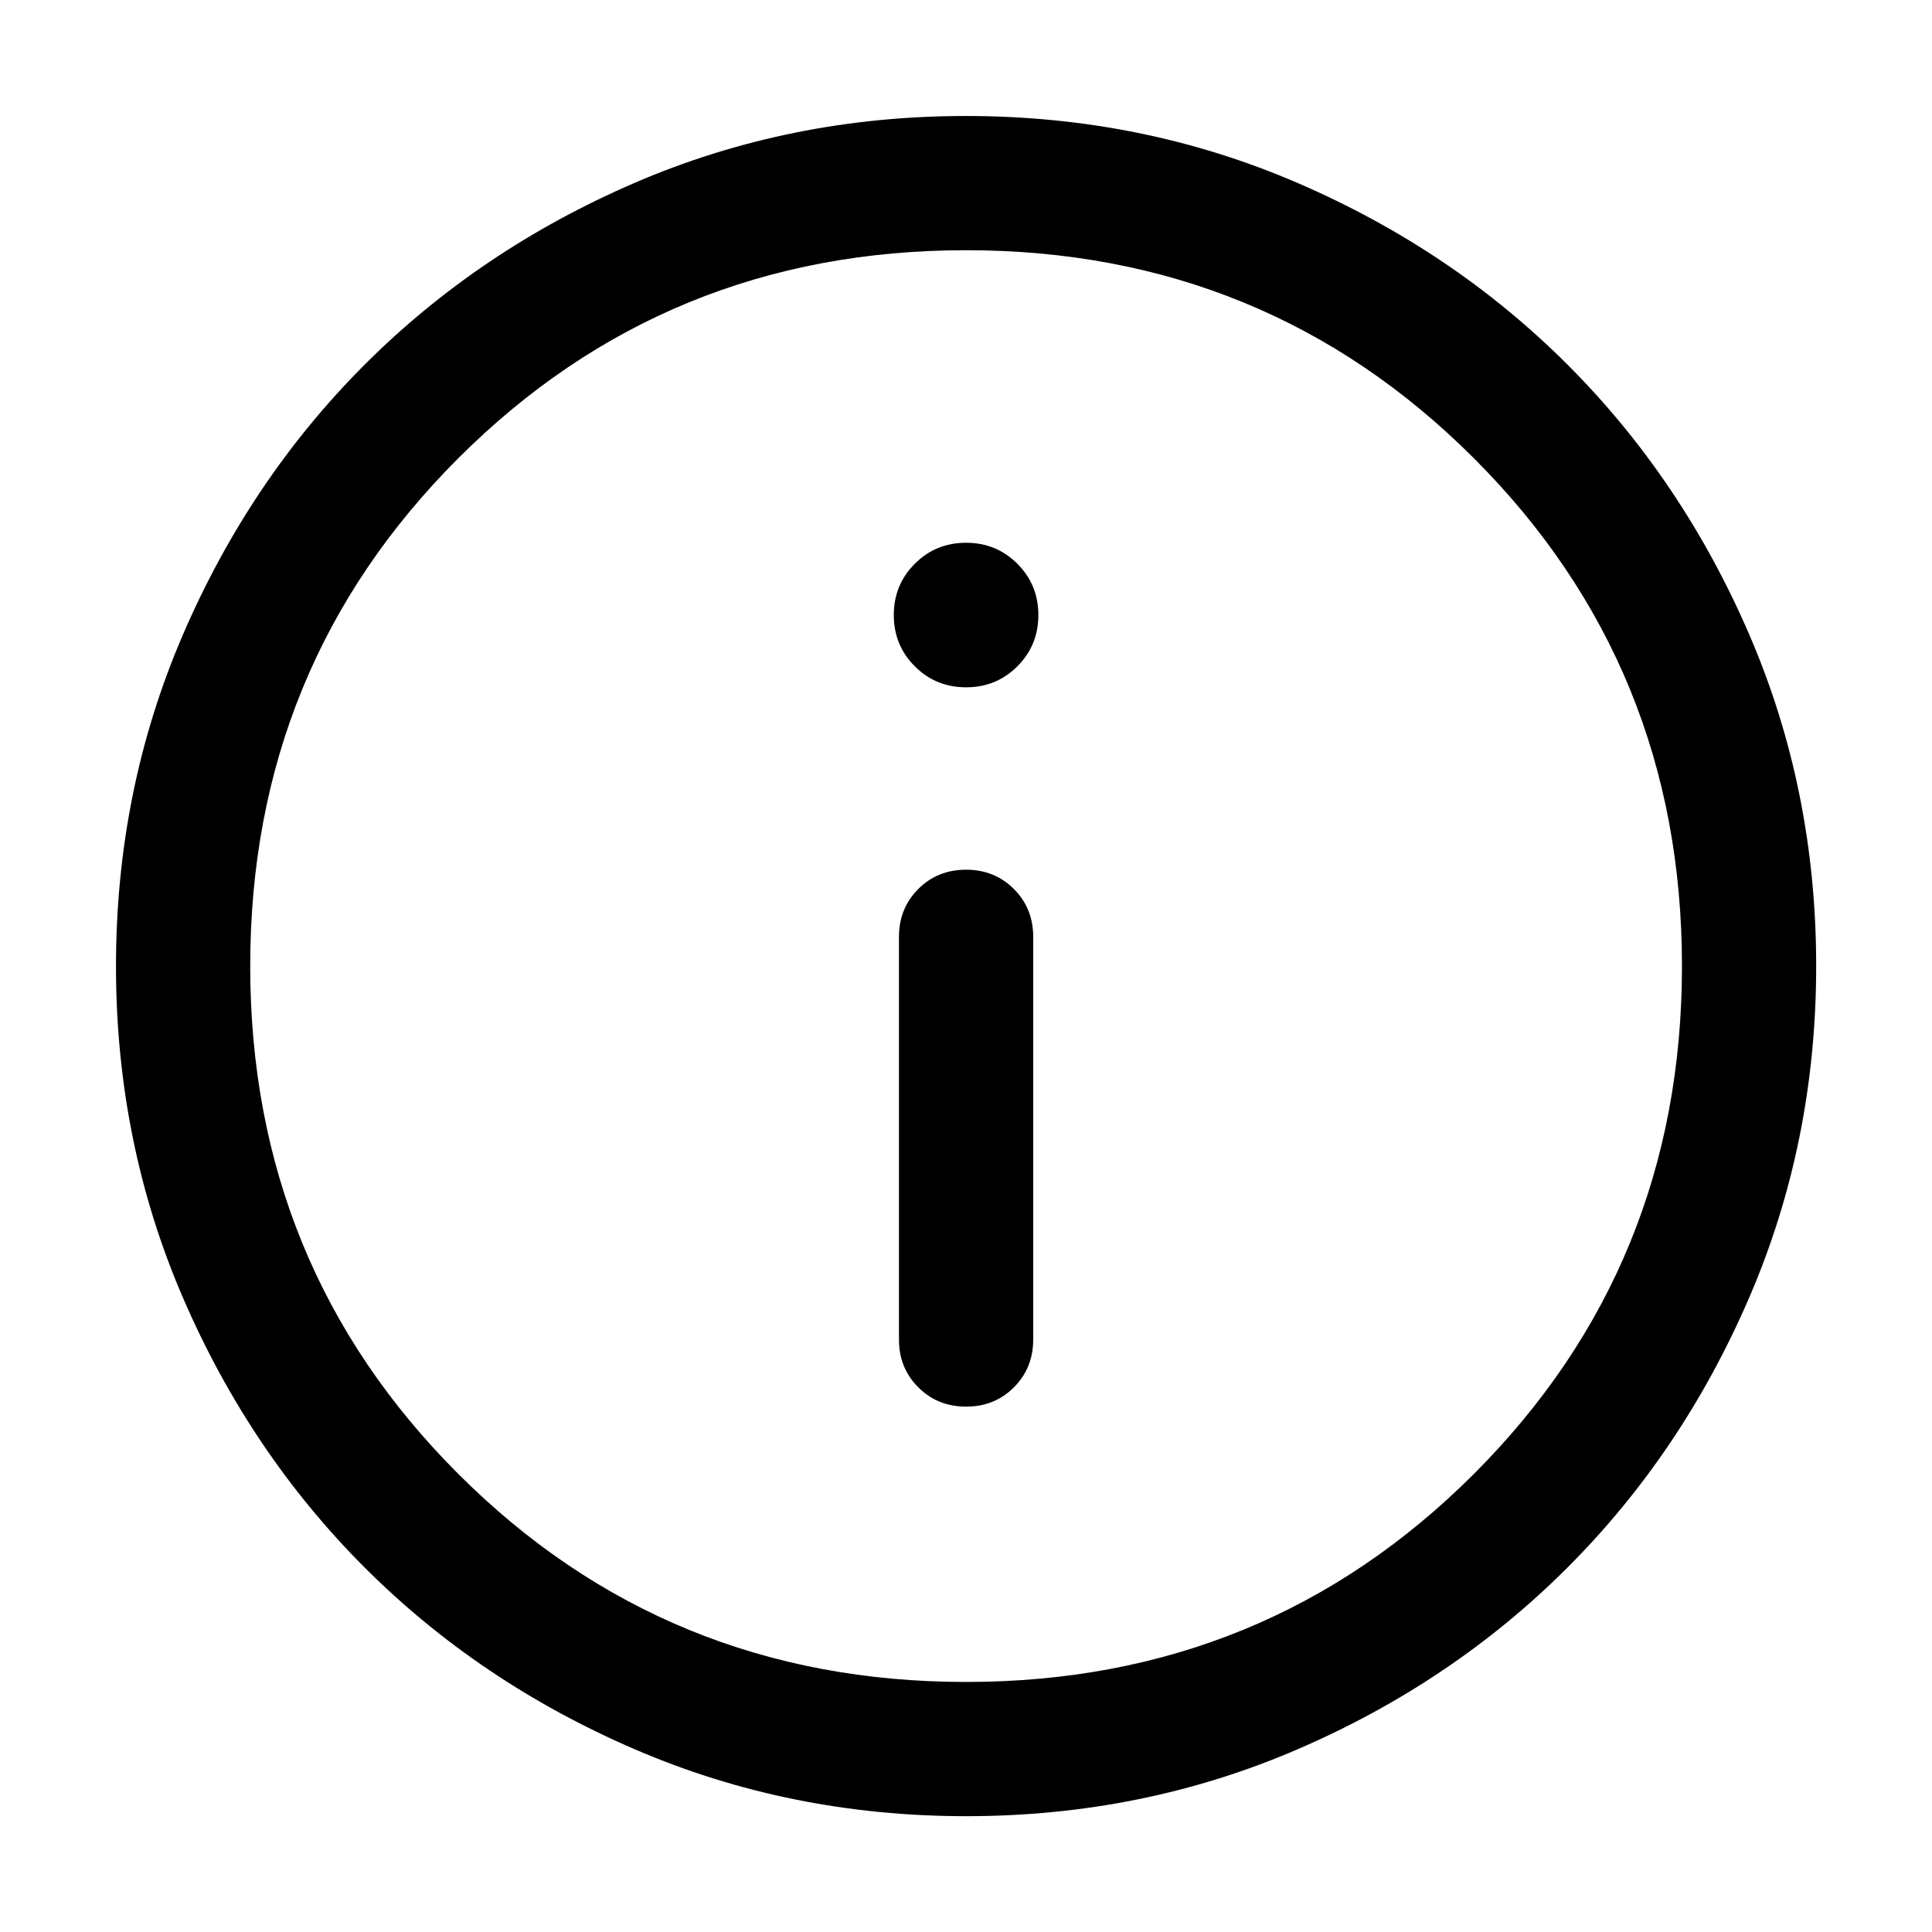
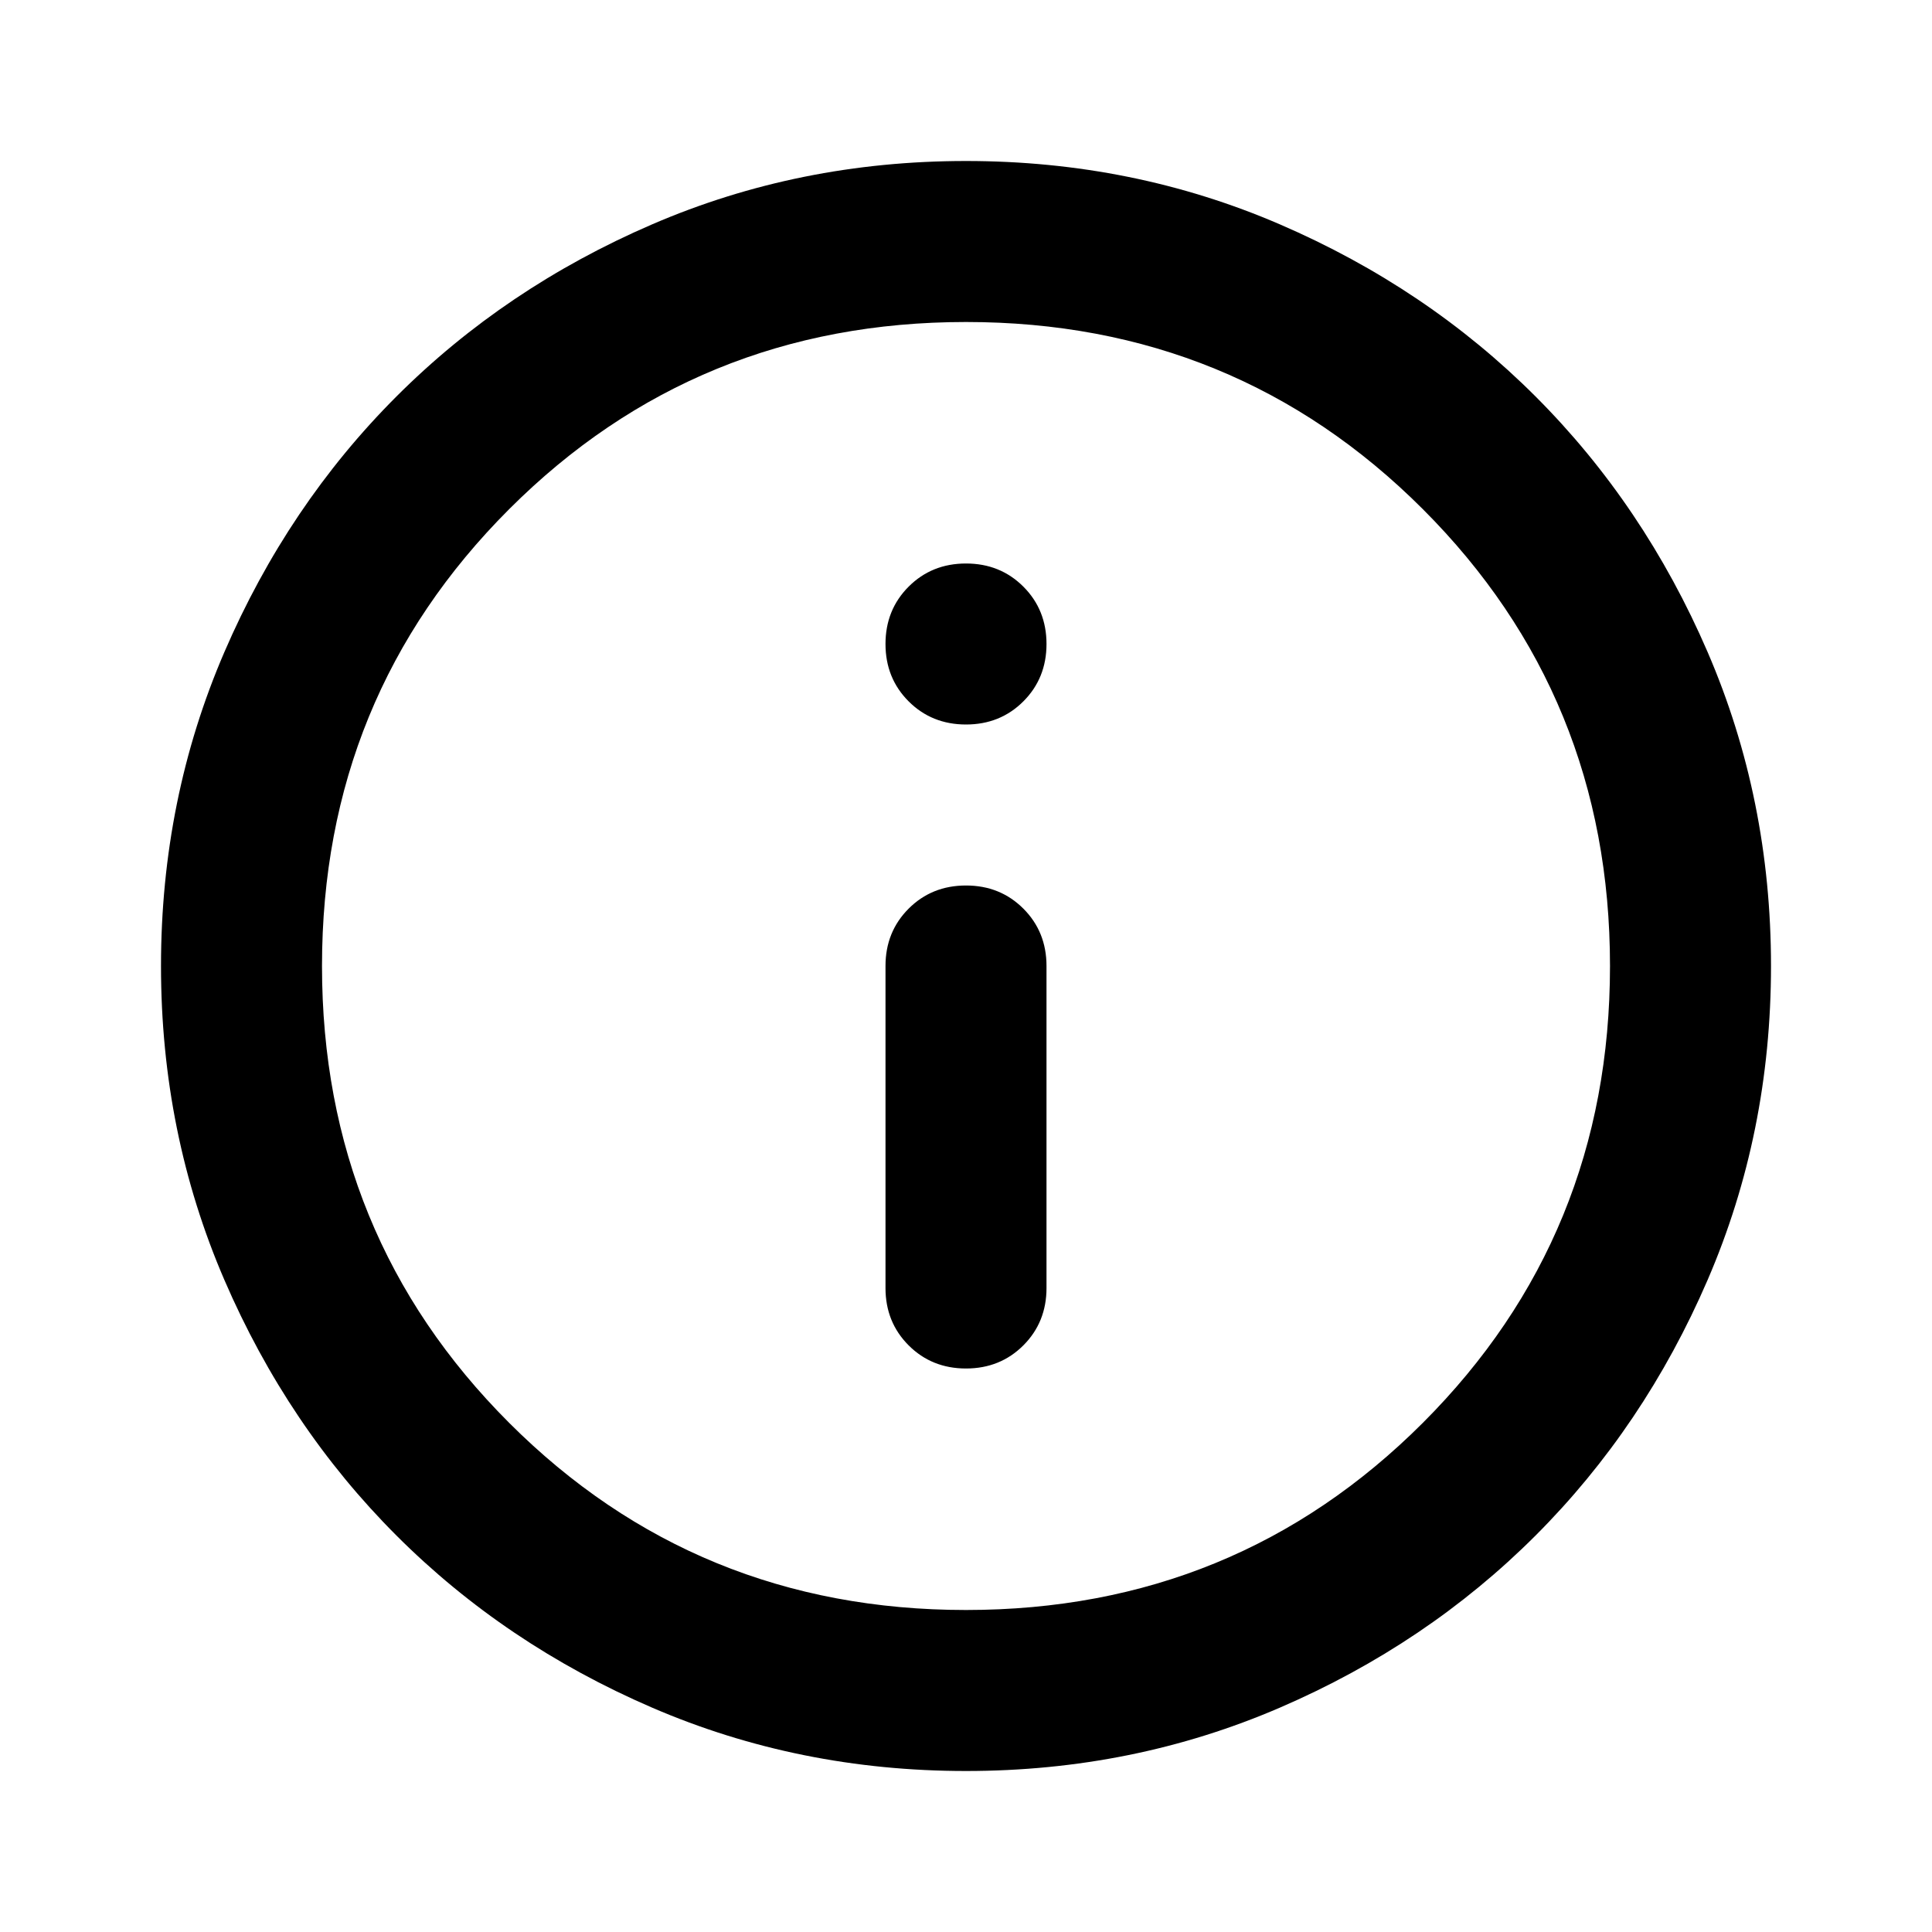
- <svg xmlns="http://www.w3.org/2000/svg" width="126" height="126" viewBox="6.32 6.32 113.35 113.35" fill="none">
-   <path d="M59.992 39.395C59.17 40.216 58.759 41.219 58.759 42.404C58.759 43.589 59.17 44.592 59.992 45.413C60.812 46.233 61.815 46.644 63 46.644C64.185 46.644 65.188 46.233 66.008 45.413C66.83 44.592 67.241 43.589 67.241 42.404C67.241 41.219 66.83 40.216 66.008 39.395C65.188 38.574 64.185 38.164 63 38.164C61.815 38.164 60.812 38.574 59.992 39.395ZM60.194 58.478C59.44 59.233 59.062 60.168 59.062 61.283L59.062 84.908C59.062 86.024 59.44 86.959 60.195 87.714C60.95 88.469 61.886 88.846 63.001 88.846C64.118 88.846 65.053 88.469 65.806 87.714C66.56 86.959 66.938 86.024 66.938 84.908L66.938 61.283C66.938 60.168 66.56 59.233 65.805 58.478C65.05 57.723 64.114 57.346 62.999 57.346C61.882 57.346 60.947 57.723 60.194 58.478ZM62.991 13.125C69.889 13.125 76.374 14.434 82.443 17.052C88.513 19.67 93.793 23.223 98.283 27.711C102.772 32.199 106.327 37.476 108.947 43.544C111.566 49.611 112.875 56.093 112.875 62.991C112.875 69.889 111.566 76.374 108.948 82.443C106.33 88.513 102.777 93.793 98.289 98.283C93.801 102.772 88.524 106.327 82.457 108.947C76.389 111.566 69.907 112.875 63.009 112.875C56.111 112.875 49.627 111.566 43.557 108.948C37.487 106.33 32.207 102.777 27.717 98.289C23.228 93.801 19.673 88.524 17.053 82.457C14.434 76.389 13.125 69.907 13.125 63.009C13.125 56.111 14.434 49.627 17.052 43.557C19.67 37.487 23.223 32.207 27.711 27.717C32.199 23.228 37.476 19.673 43.544 17.053C49.611 14.434 56.093 13.125 62.991 13.125ZM63 21C51.275 21 41.344 25.069 33.206 33.206C25.069 41.344 21 51.275 21 63C21 74.725 25.069 84.656 33.206 92.794C41.344 100.931 51.275 105 63 105C74.725 105 84.656 100.931 92.794 92.794C100.931 84.656 105 74.725 105 63C105 51.275 100.931 41.344 92.794 33.206C84.656 25.069 74.725 21 63 21Z" fill="black" />
+ <svg xmlns="http://www.w3.org/2000/svg" width="126" height="126" viewBox="0 0 126 126" fill="none">
+   <mask id="mask0_558_55" style="mask-type:alpha" maskUnits="userSpaceOnUse" x="0" y="0" width="126" height="126">
+     <rect width="126" height="126" fill="#D9D9D9" />
+   </mask>
+   <g mask="url(#mask0_558_55)">
+     <path d="M66.741 87.741C67.747 86.734 68.25 85.487 68.25 84V63C68.25 61.513 67.747 60.266 66.741 59.259C65.734 58.253 64.487 57.75 63 57.75C61.513 57.75 60.266 58.253 59.259 59.259C58.253 60.266 57.75 61.513 57.75 63V84C57.75 85.487 58.253 86.734 59.259 87.741C60.266 88.747 61.513 89.25 63 89.25C64.487 89.25 65.734 88.747 66.741 87.741ZM66.741 45.741C67.747 44.734 68.25 43.487 68.25 42C68.25 40.513 67.747 39.266 66.741 38.259C65.734 37.253 64.487 36.75 63 36.75C61.513 36.75 60.266 37.253 59.259 38.259C58.253 39.266 57.75 40.513 57.75 42C57.75 43.487 58.253 44.734 59.259 45.741C60.266 46.747 61.513 47.25 63 47.25C64.487 47.25 65.734 46.747 66.741 45.741ZM63 115.5C55.737 115.5 48.913 114.122 42.525 111.366C36.138 108.609 30.581 104.869 25.856 100.144C21.131 95.419 17.391 89.862 14.634 83.475C11.878 77.088 10.5 70.263 10.5 63C10.5 55.737 11.878 48.913 14.634 42.525C17.391 36.138 21.131 30.581 25.856 25.856C30.581 21.131 36.138 17.391 42.525 14.634C48.913 11.878 55.737 10.5 63 10.5C70.263 10.5 77.088 11.878 83.475 14.634C89.862 17.391 95.419 21.131 100.144 25.856C104.869 30.581 108.609 36.138 111.366 42.525C114.122 48.913 115.5 55.737 115.5 63C115.5 70.263 114.122 77.088 111.366 83.475C108.609 89.862 104.869 95.419 100.144 100.144C95.419 104.869 89.862 108.609 83.475 111.366C77.088 114.122 70.263 115.5 63 115.5ZM63 105C74.725 105 84.656 100.931 92.794 92.794C100.931 84.656 105 74.725 105 63C105 51.275 100.931 41.344 92.794 33.206C84.656 25.069 74.725 21 63 21C51.275 21 41.344 25.069 33.206 33.206C25.069 41.344 21 51.275 21 63C21 74.725 25.069 84.656 33.206 92.794C41.344 100.931 51.275 105 63 105Z" fill="black" />
+   </g>
</svg>
